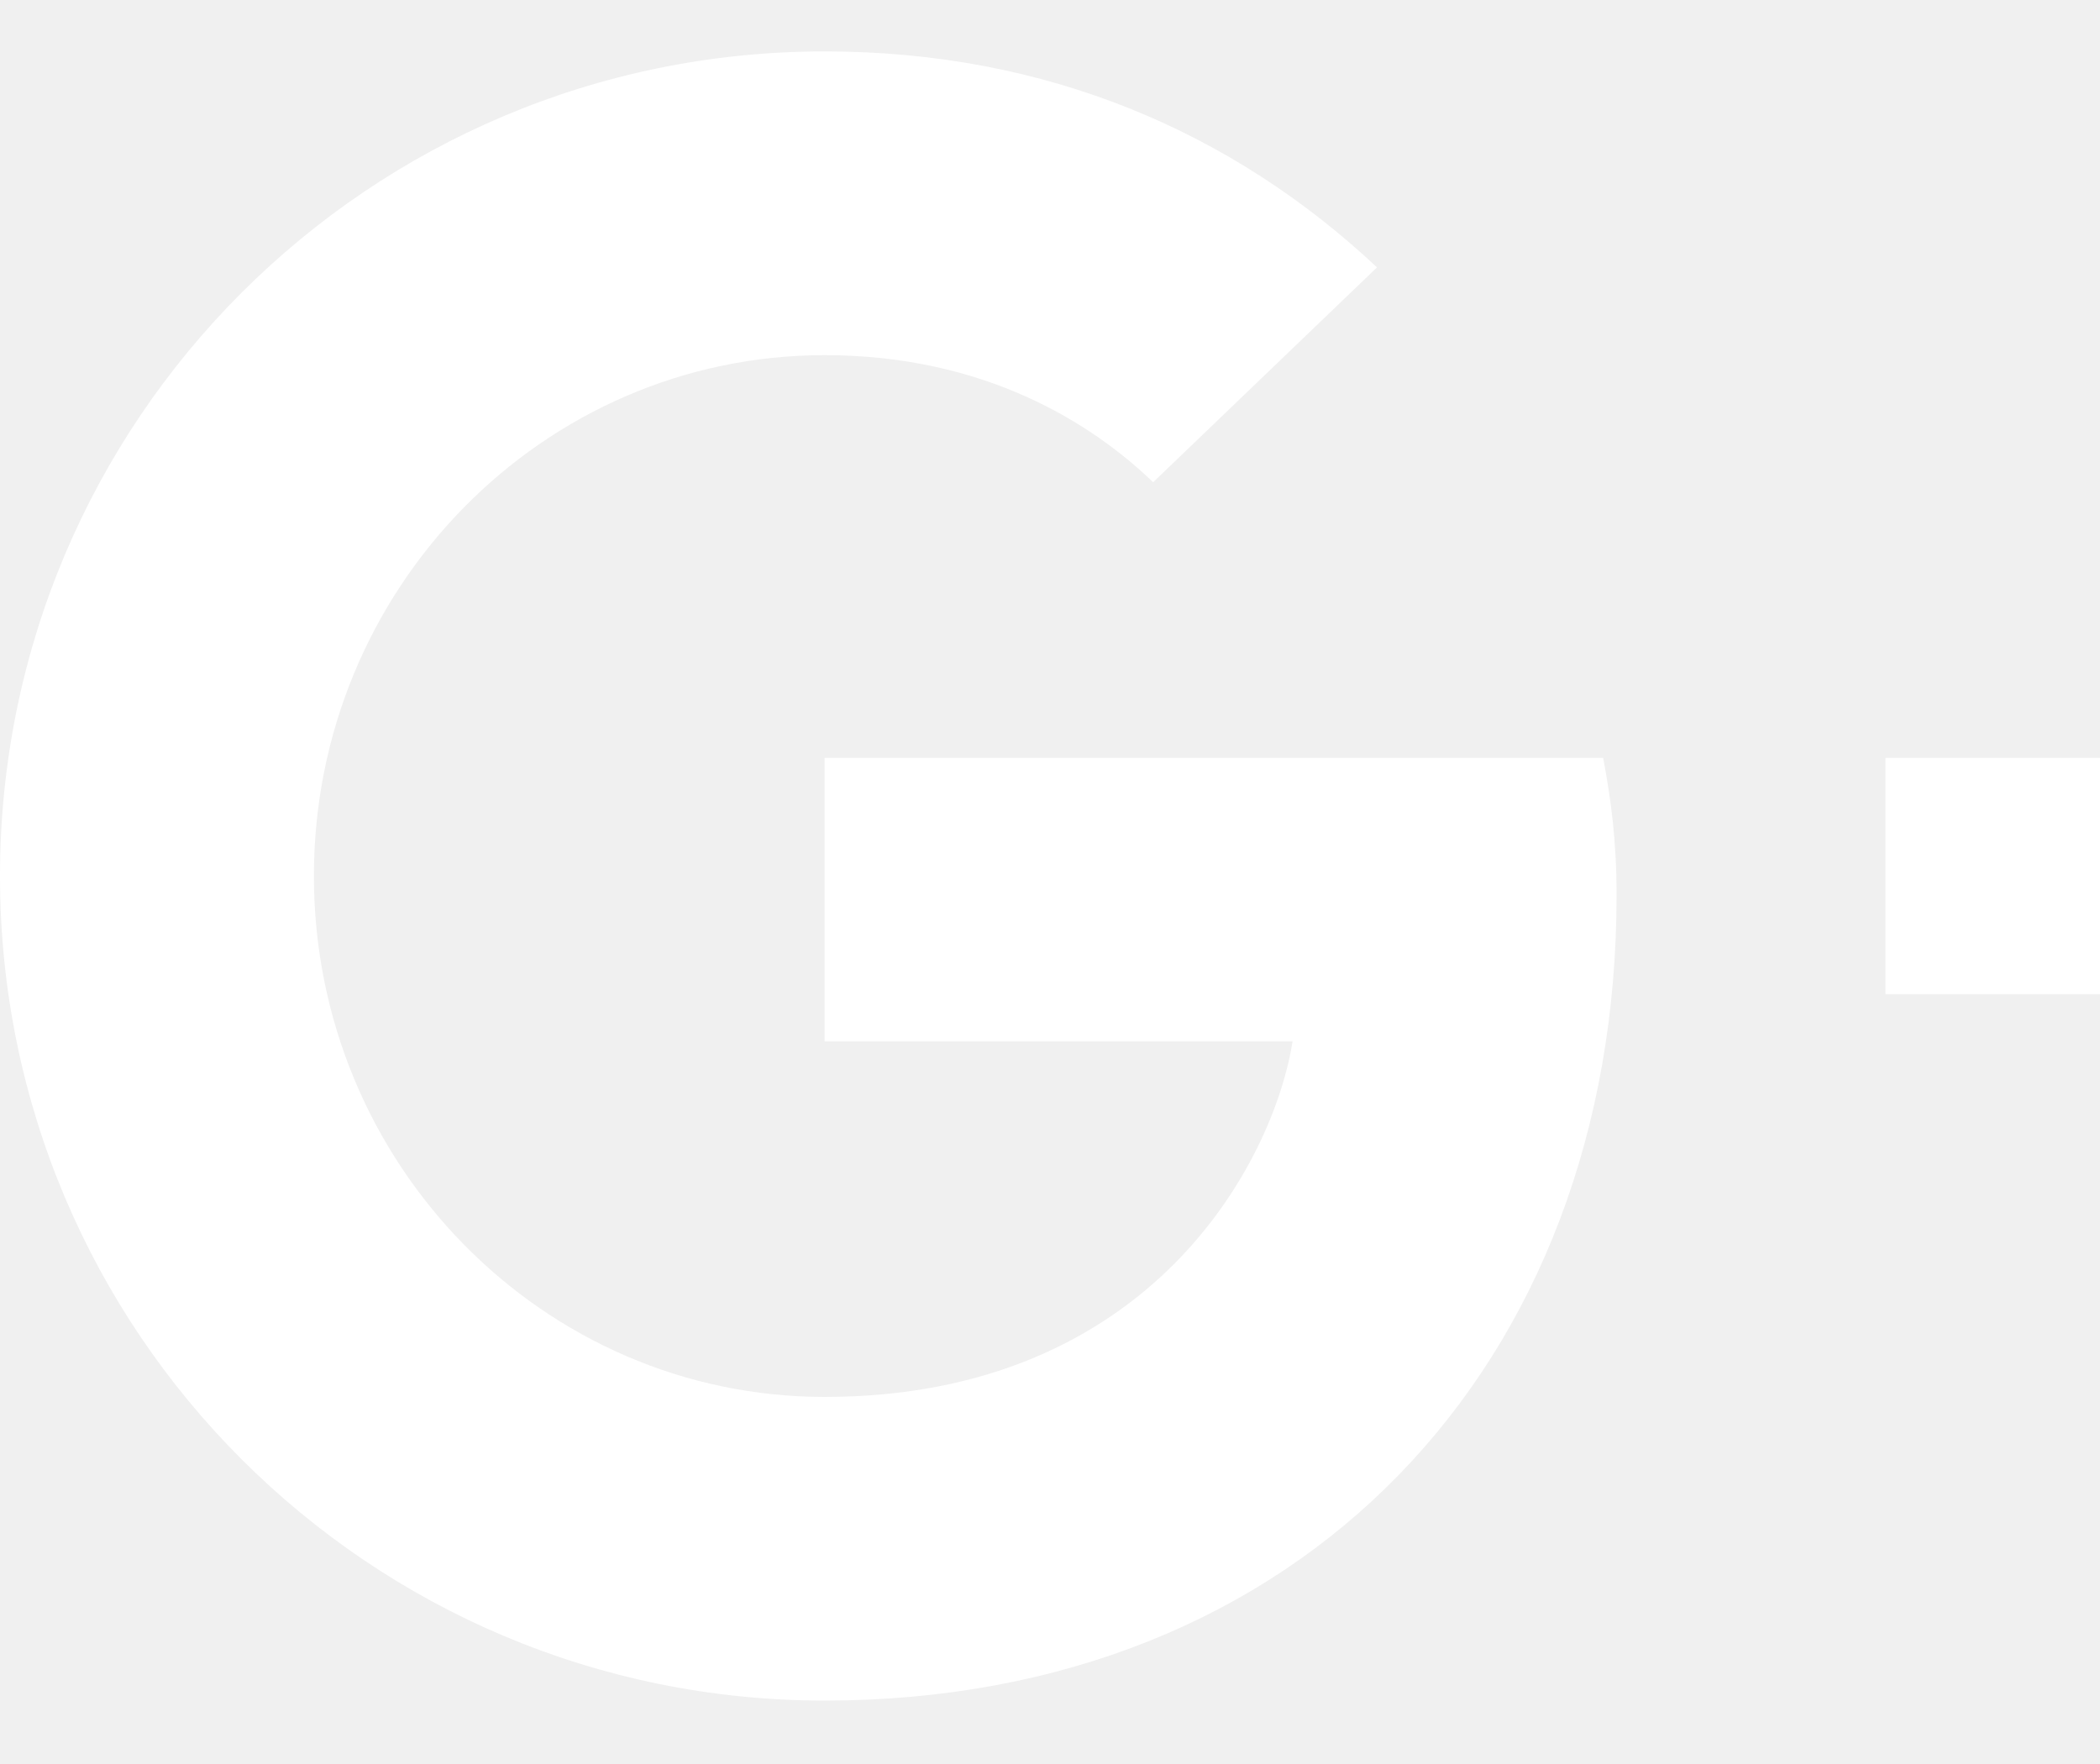
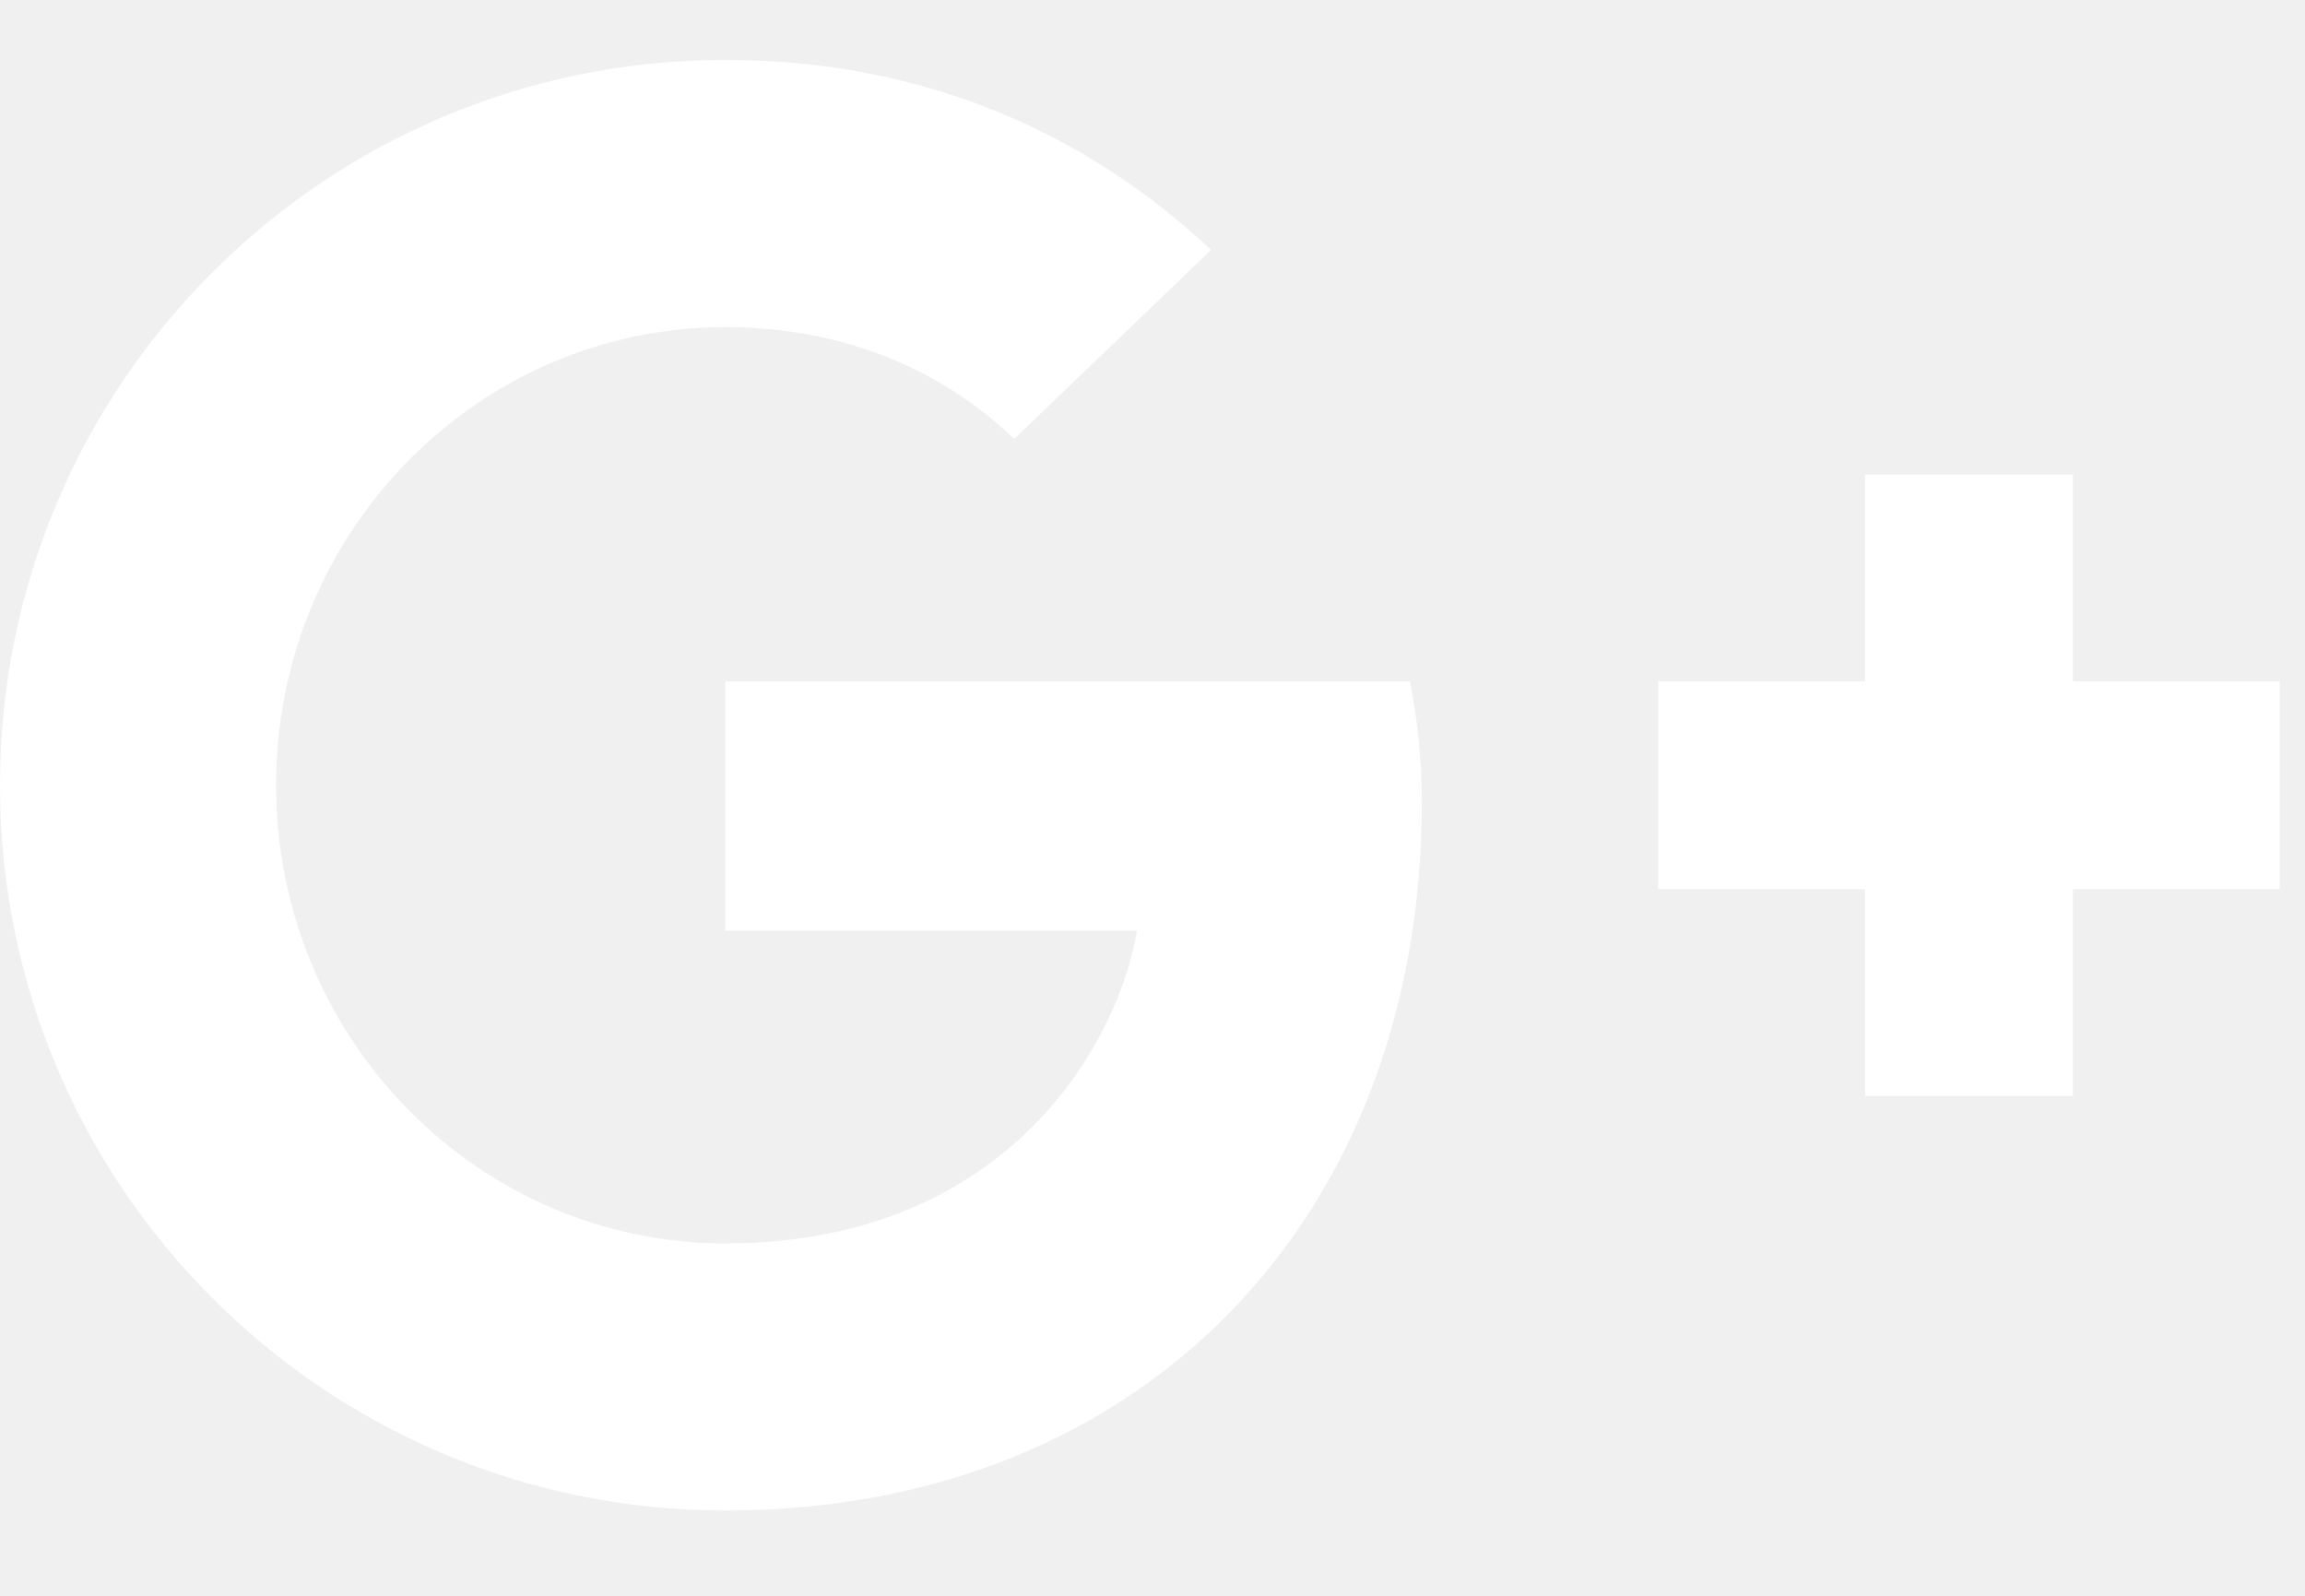
- <svg xmlns="http://www.w3.org/2000/svg" width="25" height="21" viewBox="0 0 25 21" fill="none">
-   <path d="M19.245 10.656C19.245 10.013 19.179 9.518 19.085 9.022H9.817V12.397H15.388C15.161 13.83 13.701 16.63 9.817 16.63C6.469 16.63 3.737 13.857 3.737 10.429C3.737 7 6.469 4.228 9.817 4.228C11.732 4.228 13.005 5.045 13.728 5.741L16.393 3.183C14.679 1.576 12.469 0.612 9.817 0.612C4.393 0.612 0 5.004 0 10.429C0 15.853 4.393 20.245 9.817 20.245C15.482 20.245 19.245 16.268 19.245 10.656ZM30.857 9.022H28.058V6.223H25.245V9.022H22.446V11.835H25.245V14.634H28.058V11.835H30.857V9.022Z" fill="white" />
+ <svg xmlns="http://www.w3.org/2000/svg" width="26" height="18" viewBox="0 0 26 18" fill="none">
+   <path d="M16.038 9.047C16.038 8.511 15.982 8.098 15.904 7.685H8.181V10.498H12.824C12.634 11.692 11.417 14.025 8.181 14.025C5.391 14.025 3.114 11.714 3.114 8.857C3.114 6 5.391 3.69 8.181 3.69C9.777 3.69 10.837 4.371 11.44 4.951L13.661 2.819C12.232 1.48 10.391 0.676 8.181 0.676C3.661 0.676 0 4.337 0 8.857C0 13.377 3.661 17.038 8.181 17.038C12.902 17.038 16.038 13.723 16.038 9.047ZM25.714 7.685H23.382V5.353H21.038V7.685H18.705V10.029H21.038V12.362H23.382V10.029H25.714V7.685Z" fill="white" />
</svg>
